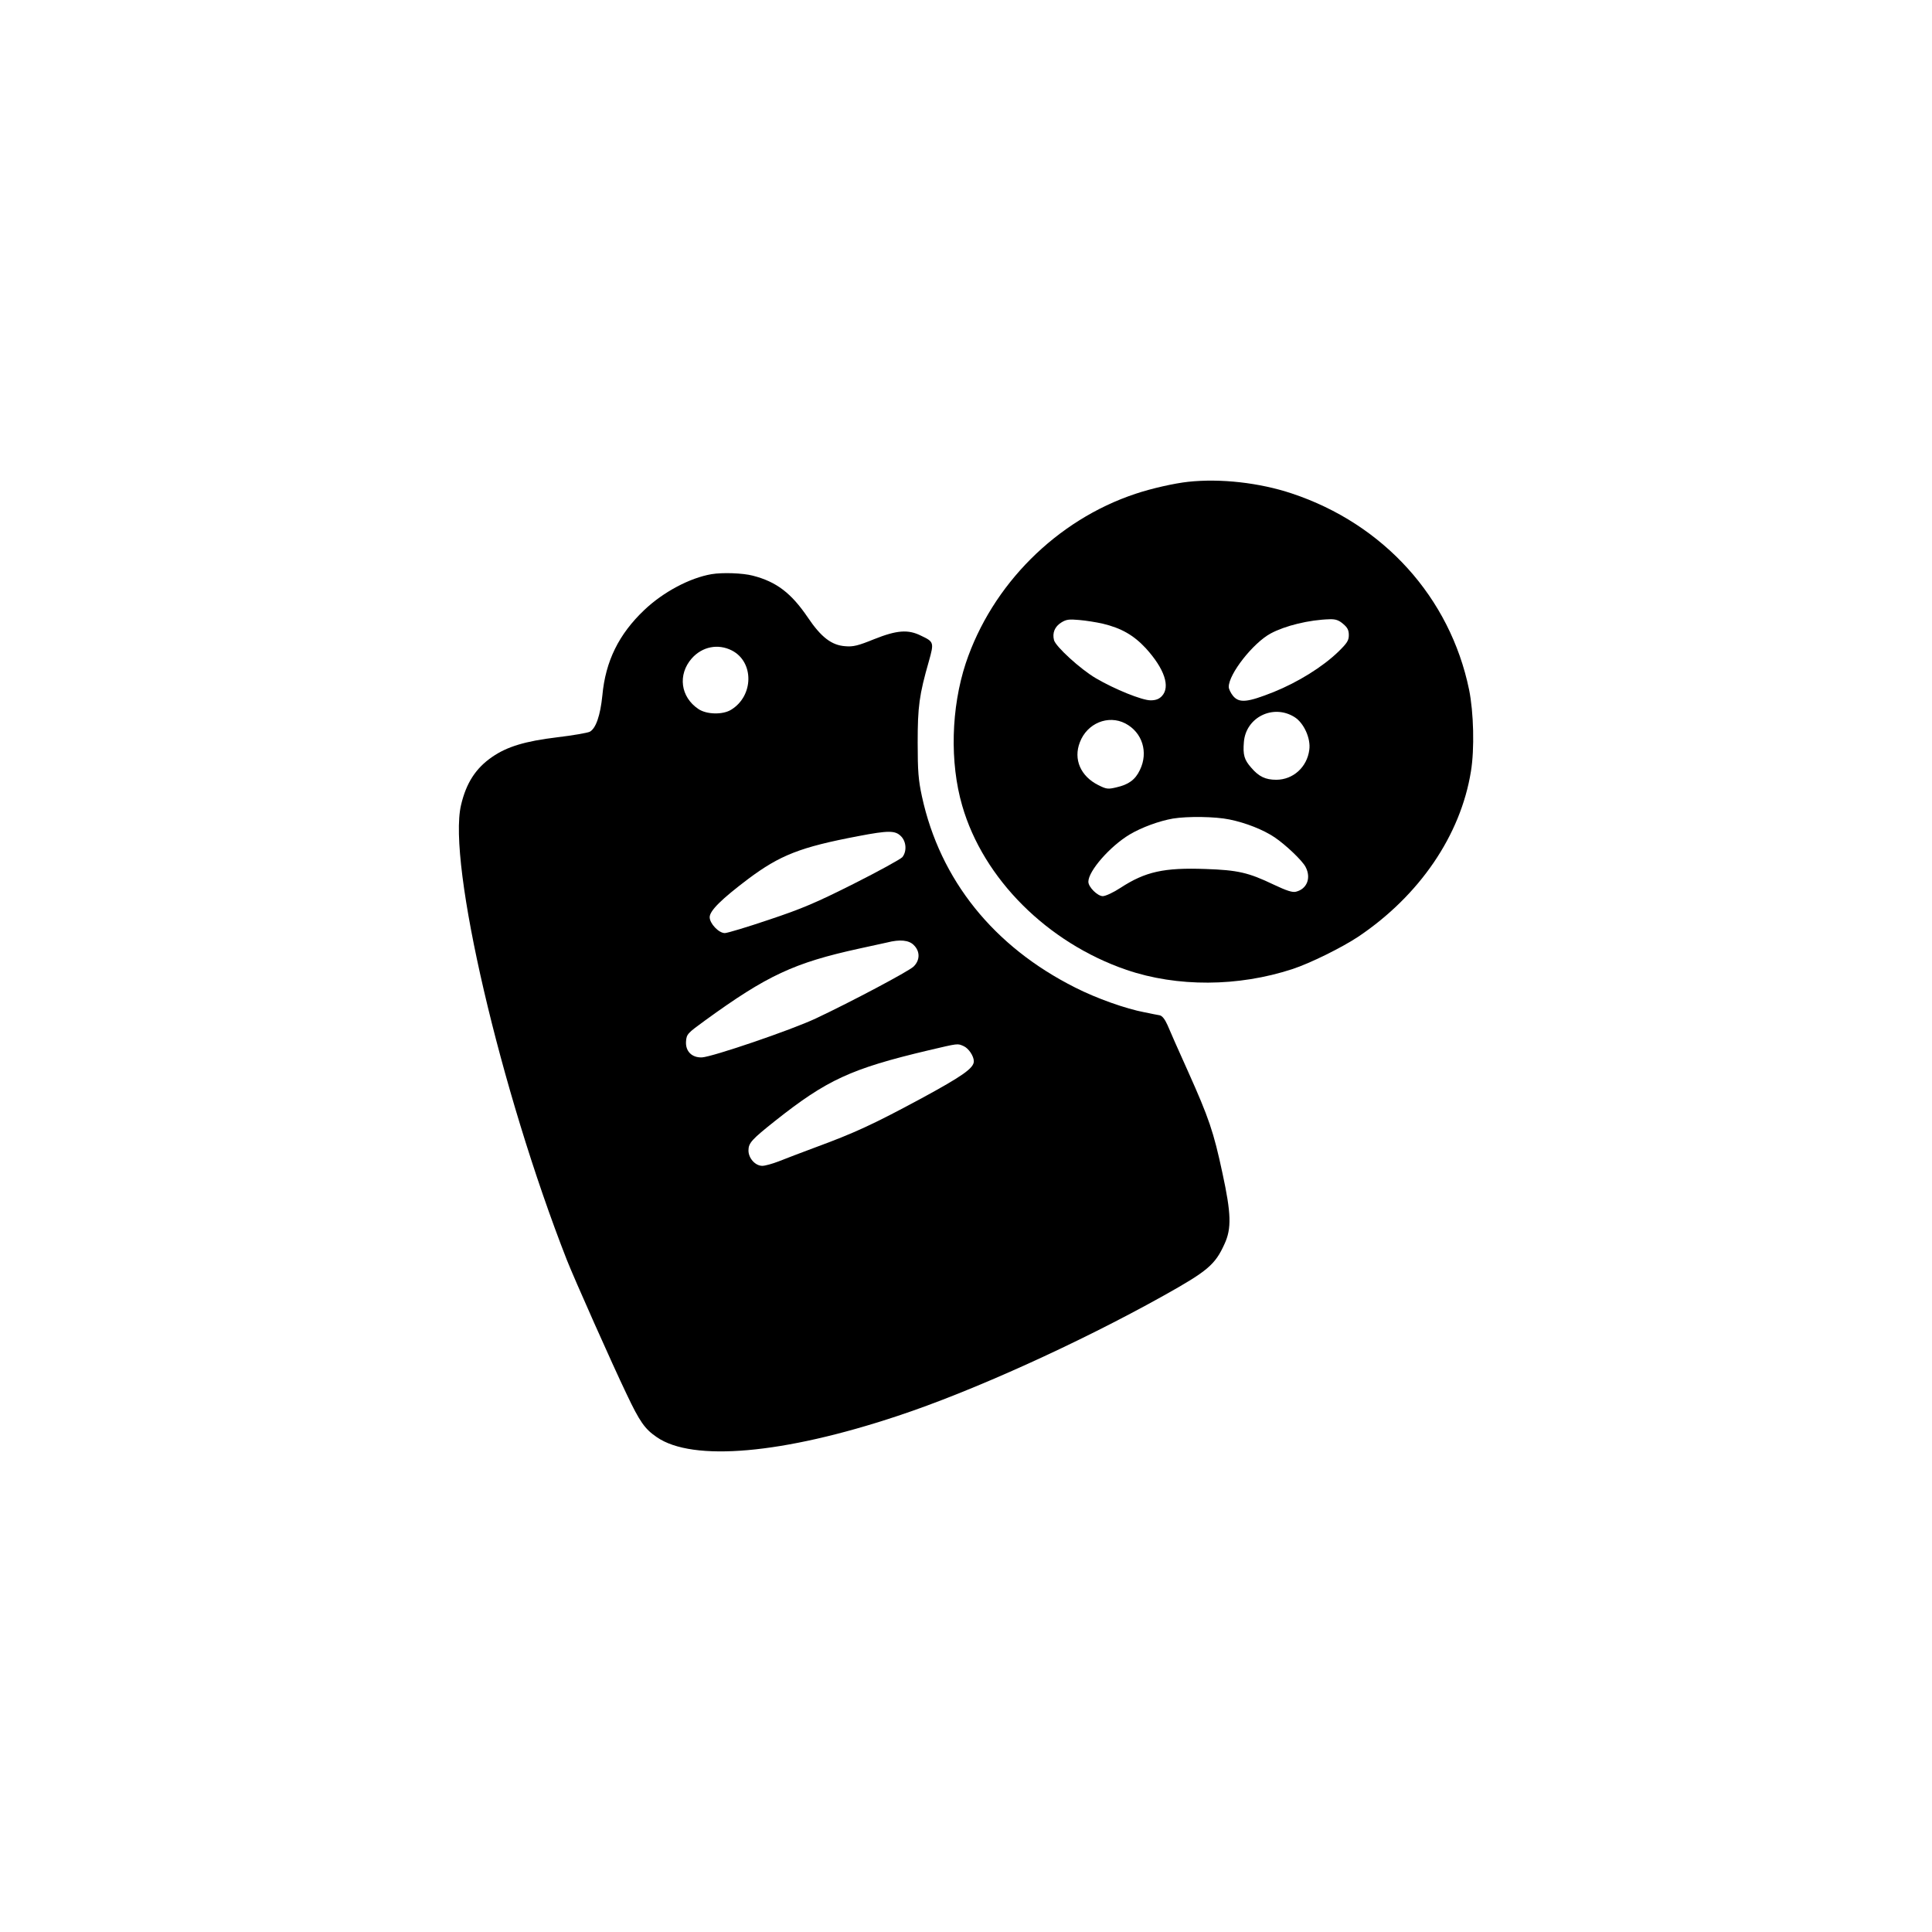
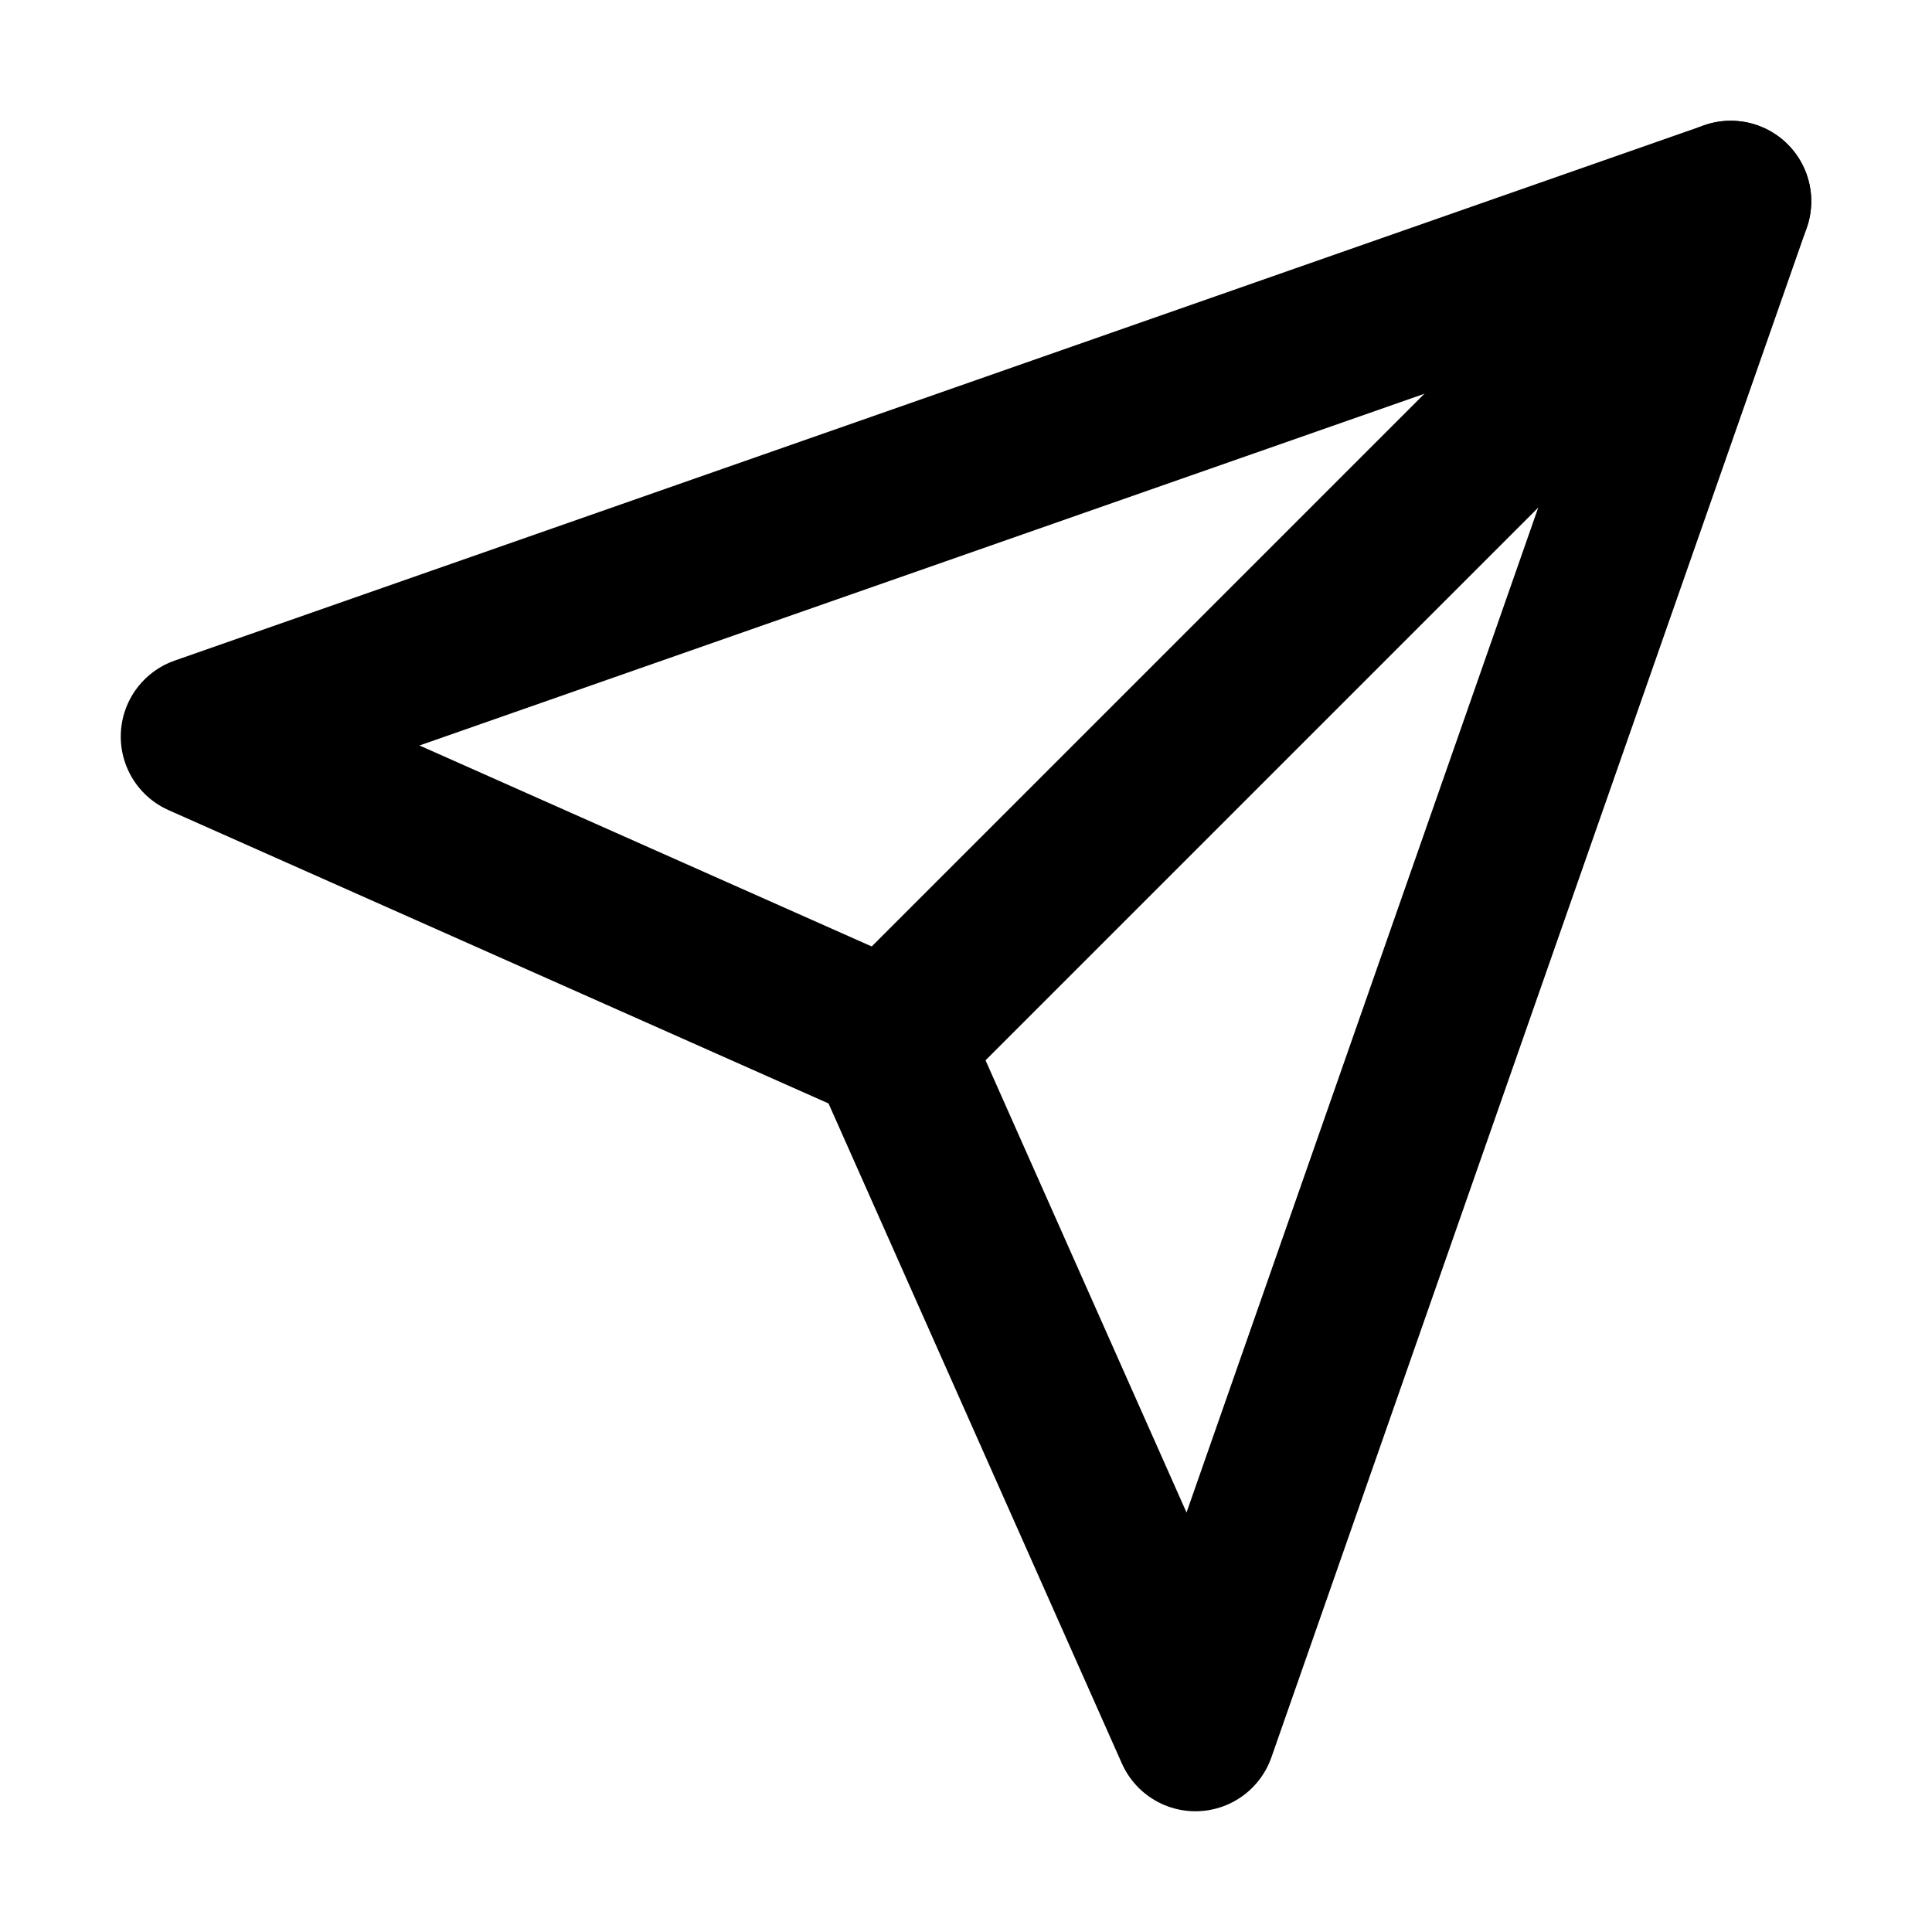
- <svg xmlns="http://www.w3.org/2000/svg" version="1.0" width="800" height="800" viewBox="0 0 800 800" preserveAspectRatio="xMidYMid meet">
-   <g transform="translate(106.4619,736.6958) scale(0.07649,-0.07649)" fill="#000000" stroke="none">
-     <path d="M5040 7023 c-74 -8 -199 -36 -285 -65 -427 -142 -777 -492 -919 -918 -79 -241 -87 -536 -19 -770 114 -396 461 -742 889 -889 275 -94 605 -92 898 4 96 31 271 118 358 176 331 223 553 548 609 894 20 121 15 320 -10 443 -103 499 -463 897 -960 1062 -174 58 -385 82 -561 63z m-462 -768 c100 -24 167 -62 233 -133 101 -111 134 -209 87 -259 -15 -16 -33 -23 -61 -23 -46 0 -193 59 -297 120 -82 48 -217 171 -226 206 -10 39 4 73 39 95 27 17 42 19 97 14 36 -3 93 -12 128 -20z m1301 -1 c24 -20 31 -34 31 -61 0 -29 -9 -43 -57 -90 -86 -83 -219 -165 -350 -218 -141 -56 -185 -61 -219 -22 -13 16 -24 38 -24 50 0 70 132 238 227 289 78 42 208 74 320 77 31 1 49 -5 72 -25z m-264 -504 c51 -31 90 -116 81 -178 -12 -94 -88 -162 -179 -162 -58 0 -94 17 -135 65 -38 43 -46 69 -40 140 11 133 158 206 273 135z m-915 -35 c92 -48 126 -156 79 -252 -25 -53 -61 -79 -127 -94 -46 -11 -54 -10 -98 12 -96 48 -136 140 -100 232 39 103 153 150 246 102z m564 -520 c89 -18 184 -56 245 -97 59 -40 149 -125 167 -160 31 -59 8 -119 -52 -134 -19 -5 -50 5 -122 39 -136 65 -193 78 -368 84 -224 8 -325 -14 -460 -102 -38 -25 -81 -45 -96 -45 -28 0 -78 49 -78 78 0 58 117 192 224 256 64 38 159 73 234 86 80 13 229 11 306 -5z" />
-     <path d="M2460 6523 c-117 -20 -261 -96 -364 -194 -138 -131 -210 -277 -227 -463 -11 -108 -35 -178 -68 -196 -12 -6 -91 -20 -176 -30 -175 -21 -272 -51 -352 -106 -89 -61 -141 -141 -169 -261 -74 -312 213 -1544 573 -2463 39 -99 247 -567 323 -725 71 -150 99 -190 164 -234 194 -134 684 -91 1303 115 403 133 981 395 1438 650 240 134 281 168 332 281 39 84 36 166 -11 383 -48 225 -74 300 -186 550 -51 113 -101 226 -112 253 -14 31 -28 49 -42 52 -12 2 -48 9 -81 16 -102 19 -262 76 -376 134 -442 222 -732 583 -830 1035 -19 88 -23 136 -23 290 0 196 8 258 61 443 28 100 27 104 -43 137 -70 35 -131 30 -254 -19 -86 -35 -114 -42 -156 -38 -74 5 -131 49 -203 156 -89 131 -169 193 -298 226 -53 14 -164 18 -223 8z m110 -413 c121 -62 119 -246 -4 -321 -45 -28 -133 -26 -177 4 -97 65 -113 186 -36 274 57 64 142 81 217 43z m915 -1005 c30 -29 33 -83 8 -114 -10 -11 -128 -76 -263 -144 -205 -103 -280 -135 -460 -195 -118 -40 -225 -72 -238 -72 -33 0 -82 52 -82 86 0 35 64 98 207 206 174 130 282 173 598 233 162 31 199 31 230 0z m70 -590 c35 -34 34 -83 -2 -117 -30 -27 -333 -188 -528 -280 -134 -63 -560 -208 -617 -211 -55 -2 -90 34 -86 87 3 39 8 44 103 113 336 244 482 312 834 389 64 14 132 29 151 33 70 18 119 13 145 -14z m270 -547 c27 -12 55 -54 55 -82 0 -37 -61 -80 -286 -202 -260 -140 -360 -186 -569 -263 -77 -29 -168 -63 -202 -77 -34 -13 -73 -24 -88 -24 -38 0 -75 41 -75 83 0 41 18 60 145 161 279 221 410 282 828 381 166 39 158 38 192 23z" />
+ <svg xmlns="http://www.w3.org/2000/svg" width="1em" height="1em" viewBox="0 0 48 48">
+   <g fill="none" stroke="currentColor" stroke-linejoin="round" stroke-width="4">
+     <path d="M43 5L29.7 43l-7.6-17.1L5 18.3z" />
+     <path stroke-linecap="round" d="M43 5L22.1 25.9" />
  </g>
</svg>
